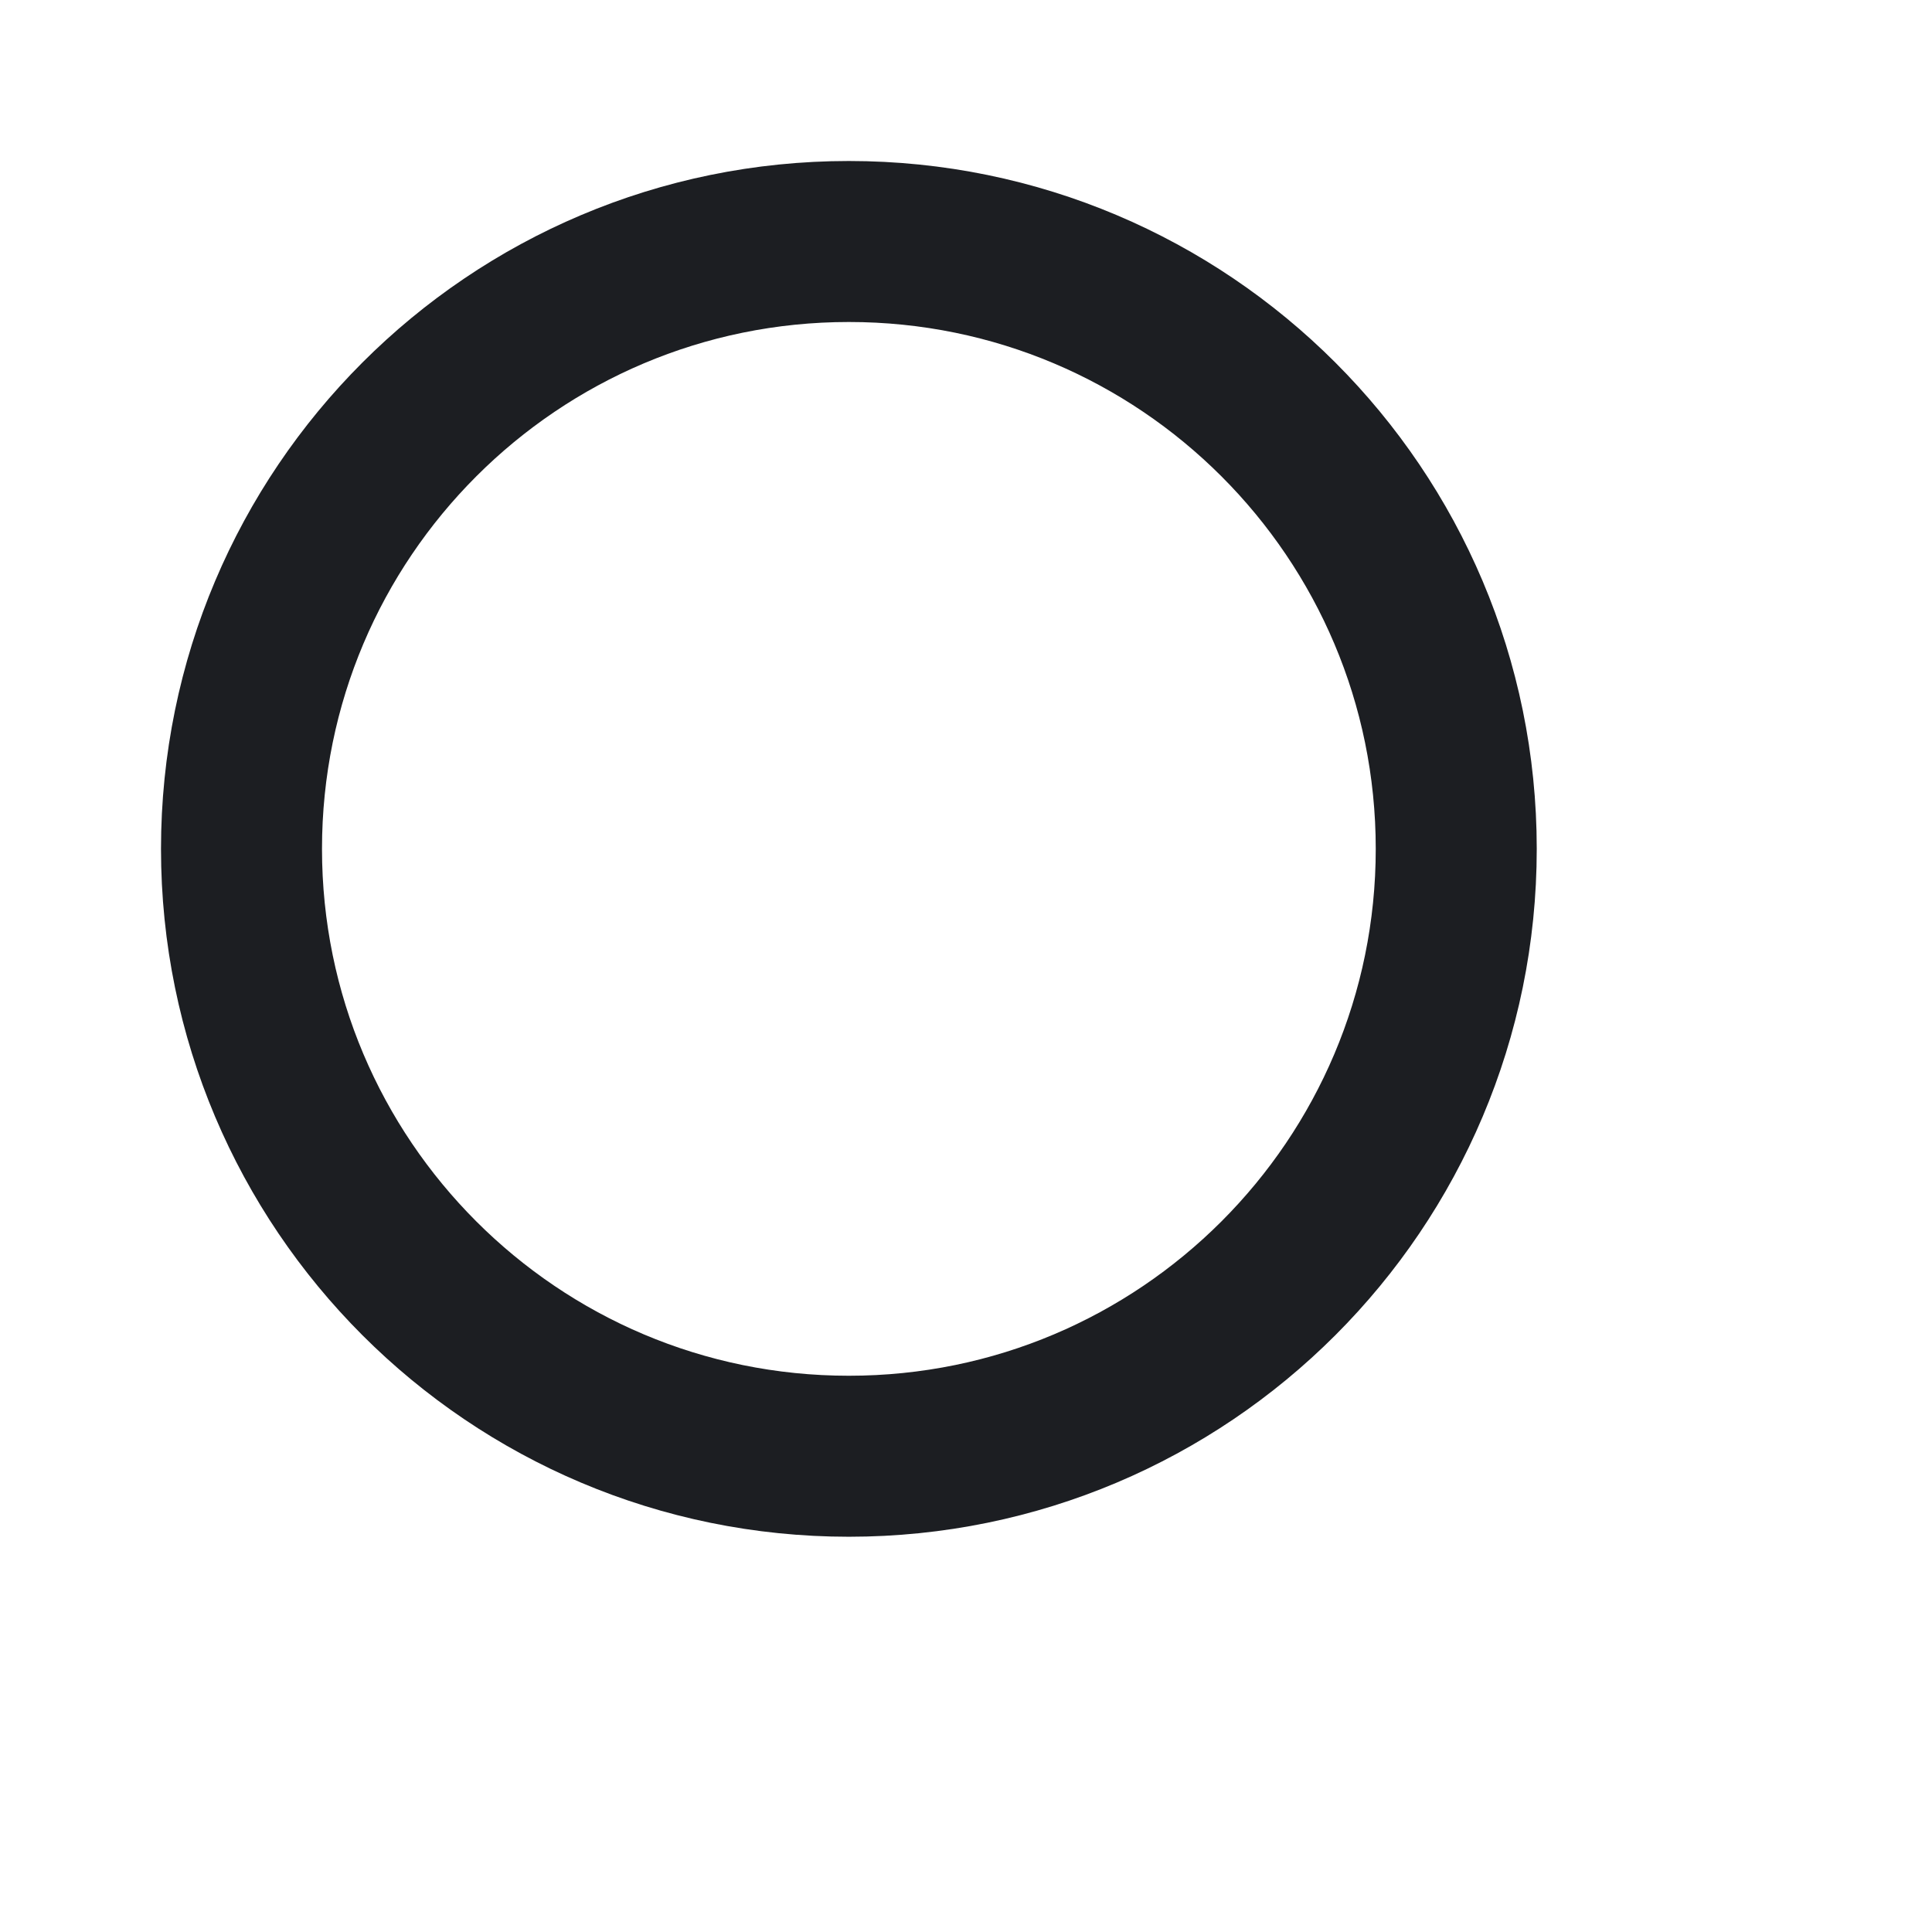
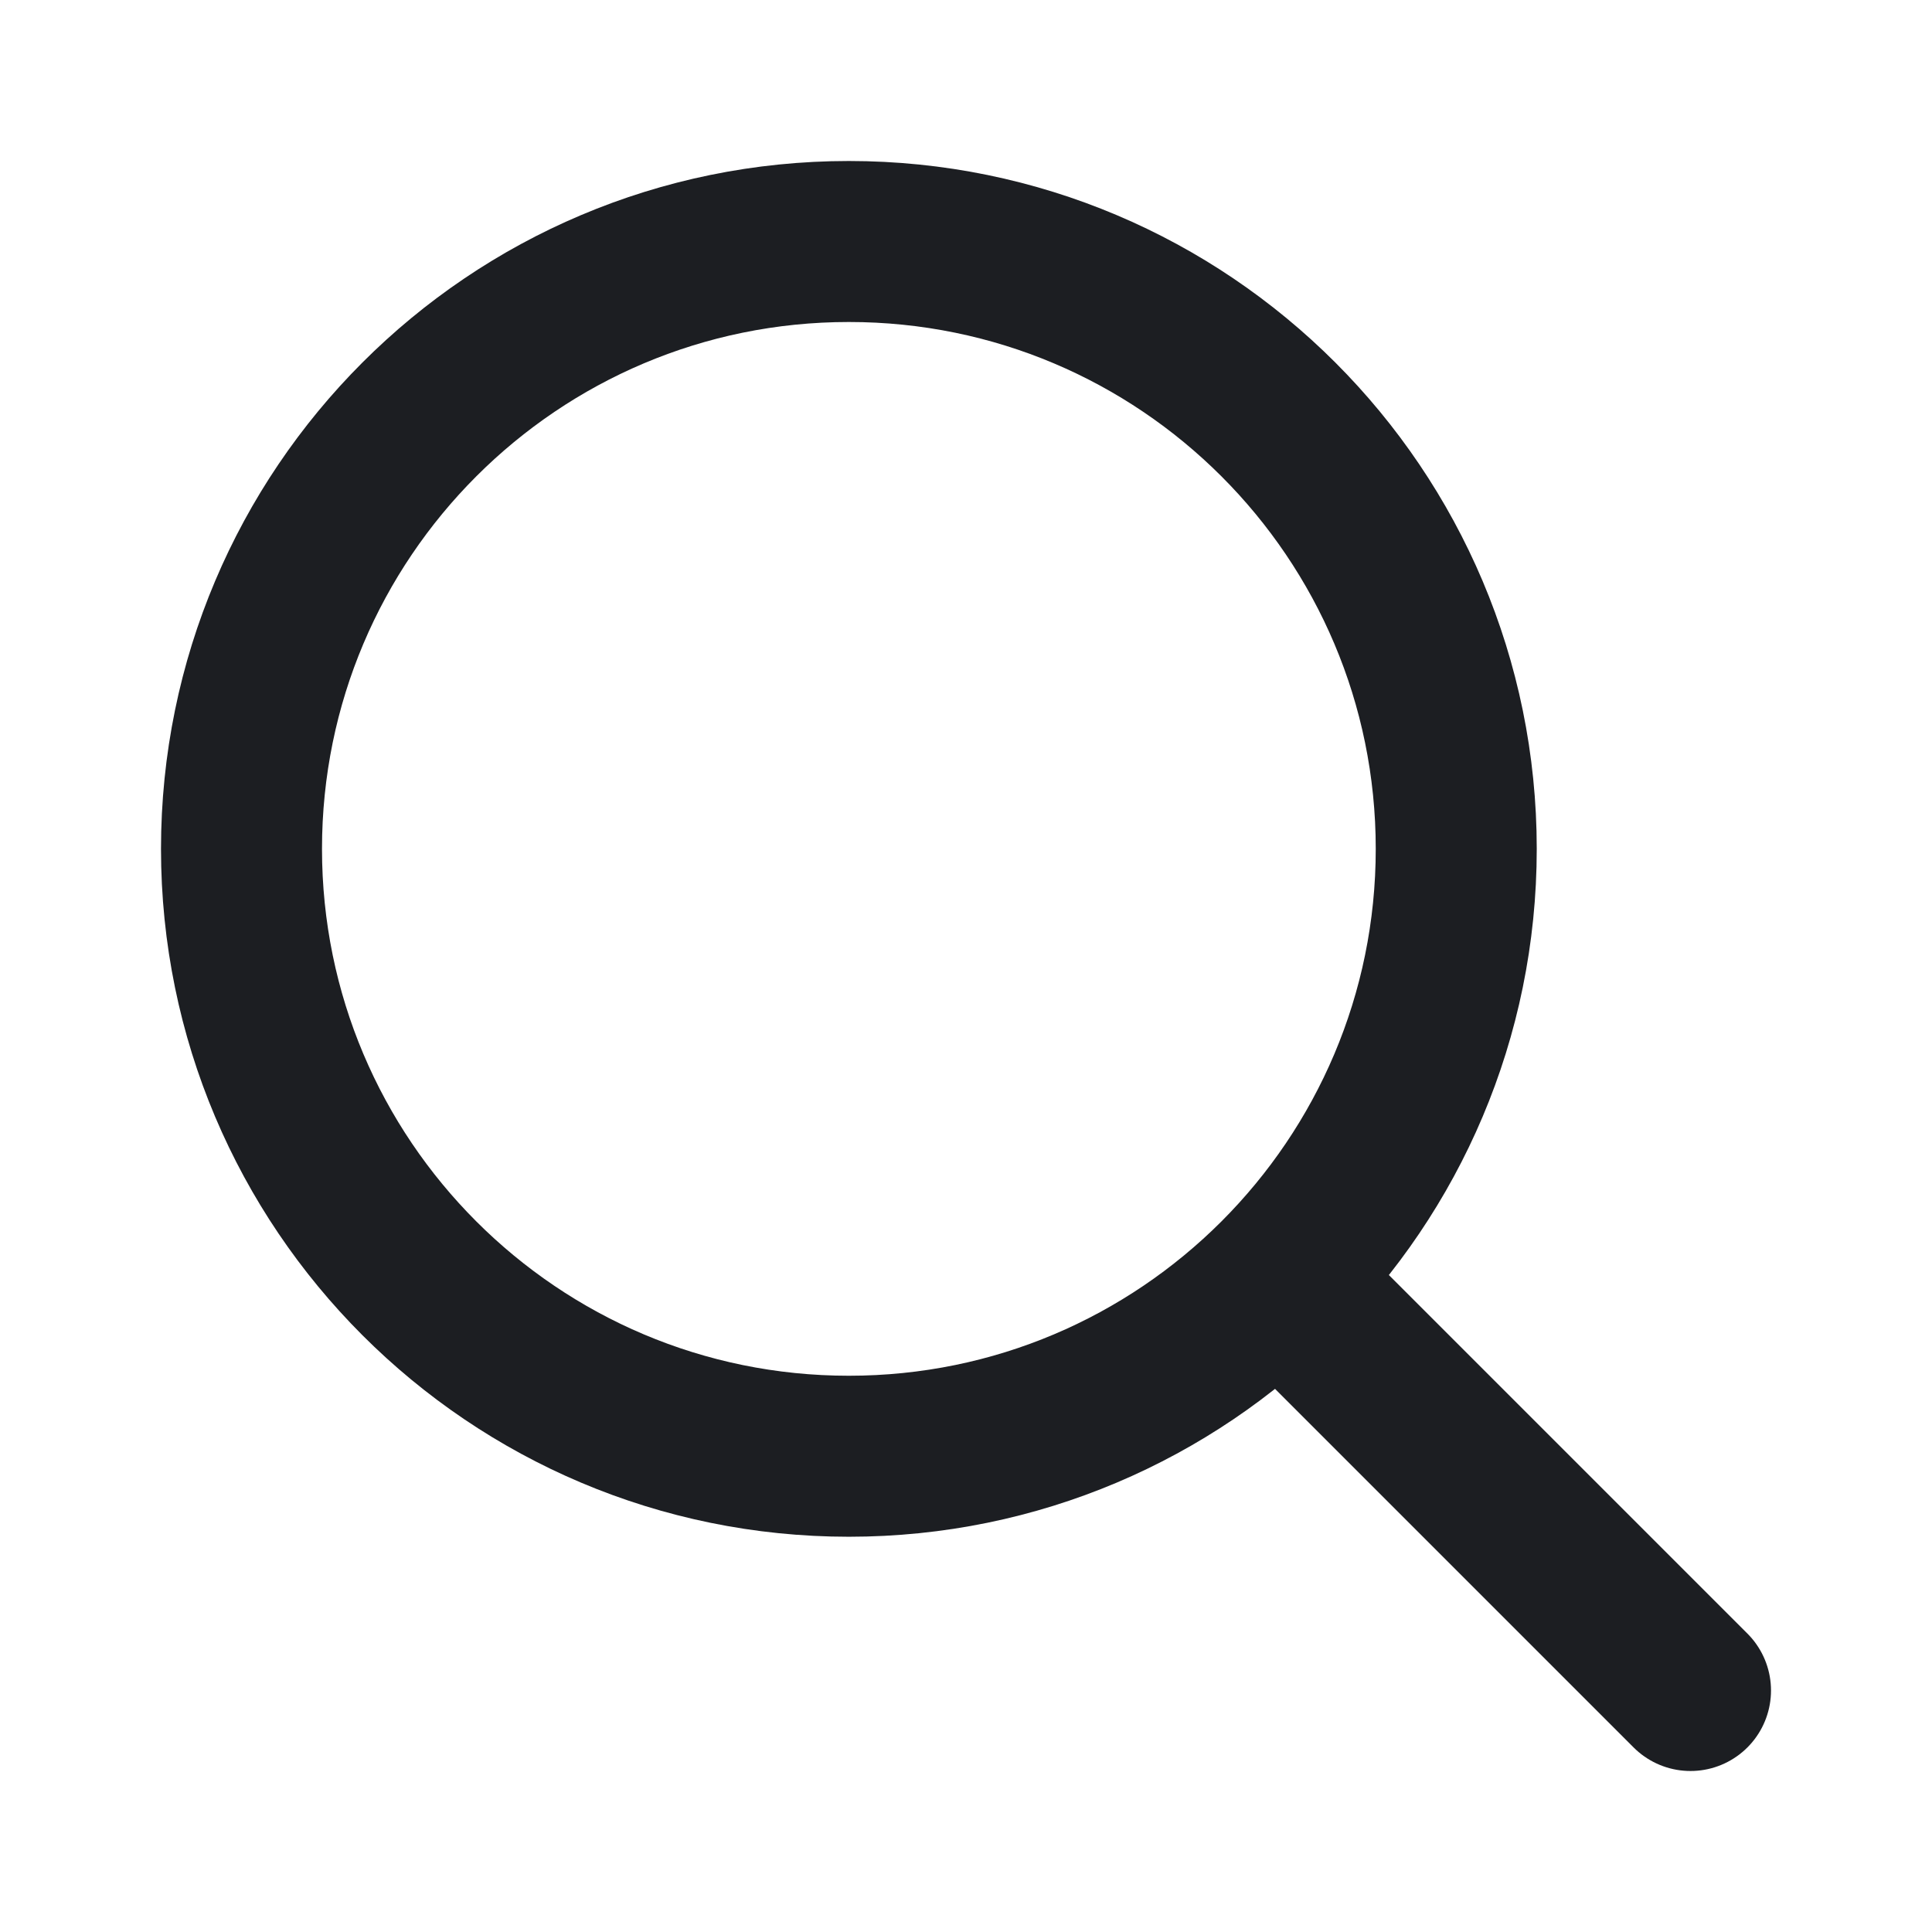
- <svg xmlns="http://www.w3.org/2000/svg" width="current" height="current" viewBox="0 0 24 24" fill="none">
-   <path d="M3 10.545C3 14.712 6.378 18.09 10.545 18.09C14.712 18.09 18.09 14.712 18.09 10.545C18.09 6.378 14.712 3 10.545 3C6.378 3 3 6.378 3 10.545Z" stroke="#1C1E22" stroke-width="2" stroke-linecap="round" stroke-linejoin="round" />
+ <svg xmlns="http://www.w3.org/2000/svg" width="current" height="current" viewBox="0 0 24 24" fill="none" stroke="#1C1E22">
+   <path d="M3 10.545C3 14.712 6.378 18.09 10.545 18.09C14.712 18.09 18.09 14.712 18.09 10.545C18.09 6.378 14.712 3 10.545 3C6.378 3 3 6.378 3 10.545Z" stroke-width="2" stroke-linecap="round" stroke-linejoin="round" />
  <path d="M16.544 16.544L21 21" stroke="current" stroke-width="2" stroke-linecap="round" stroke-linejoin="round" />
</svg>
